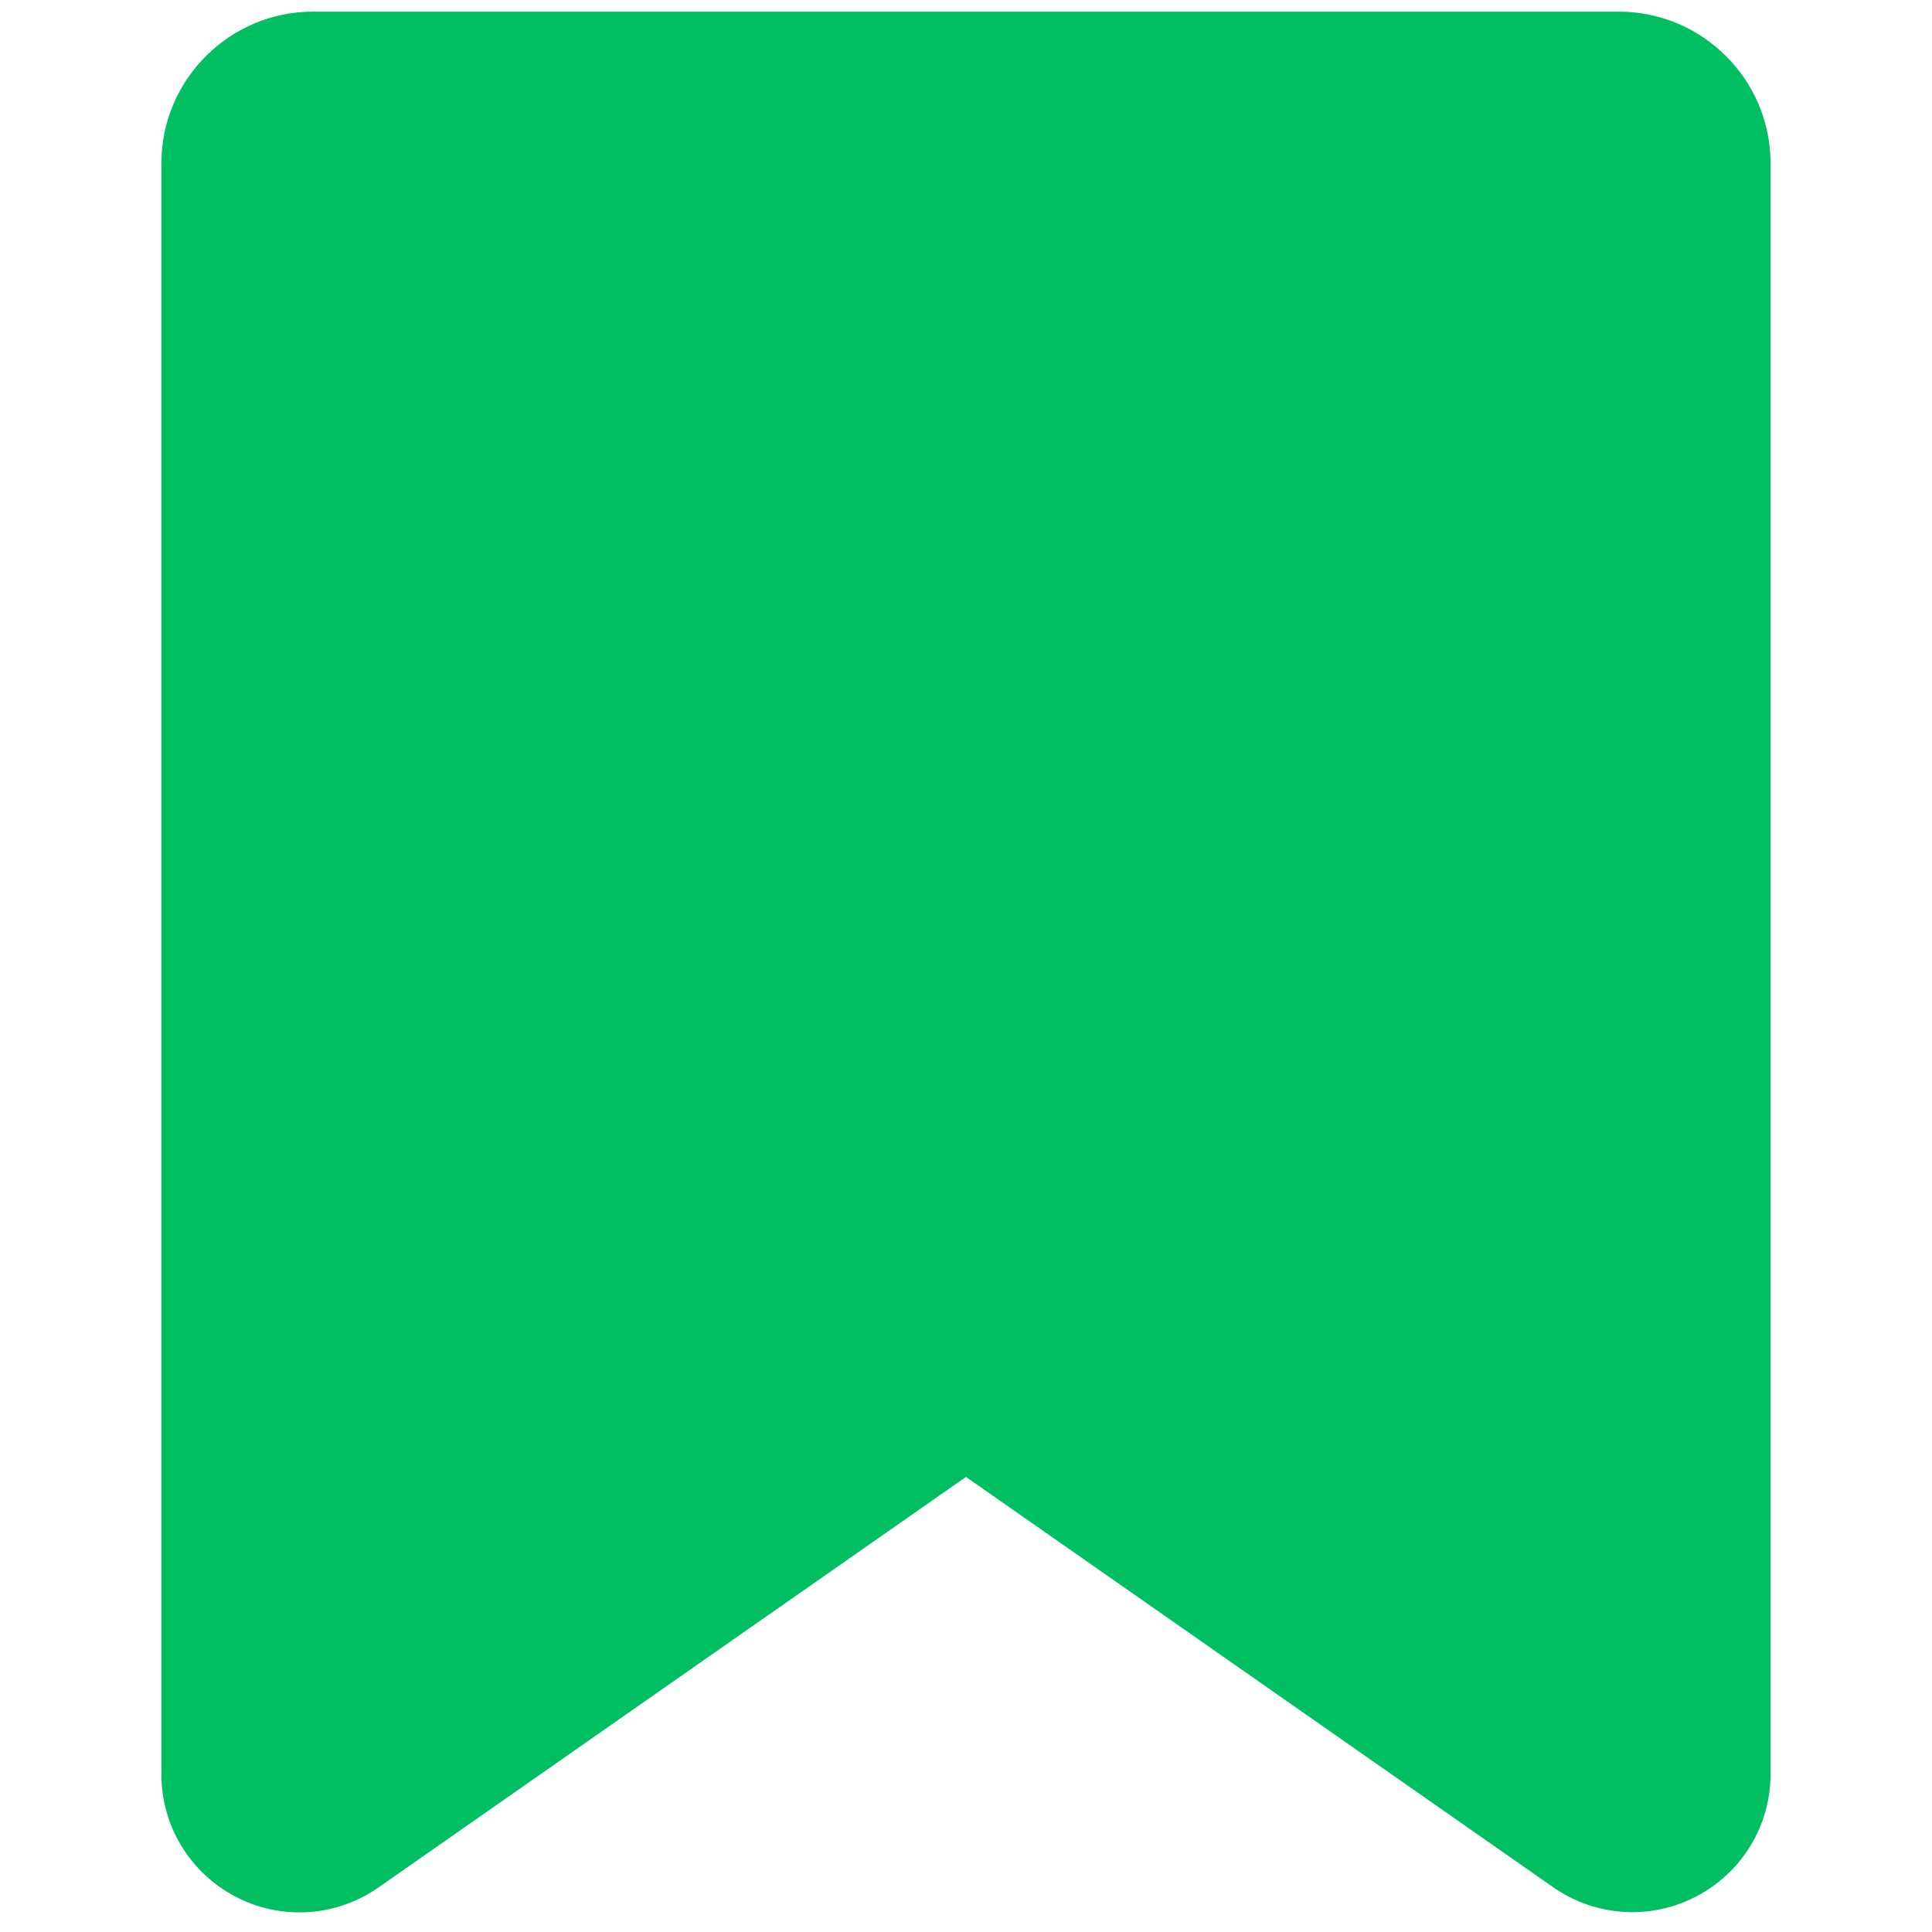
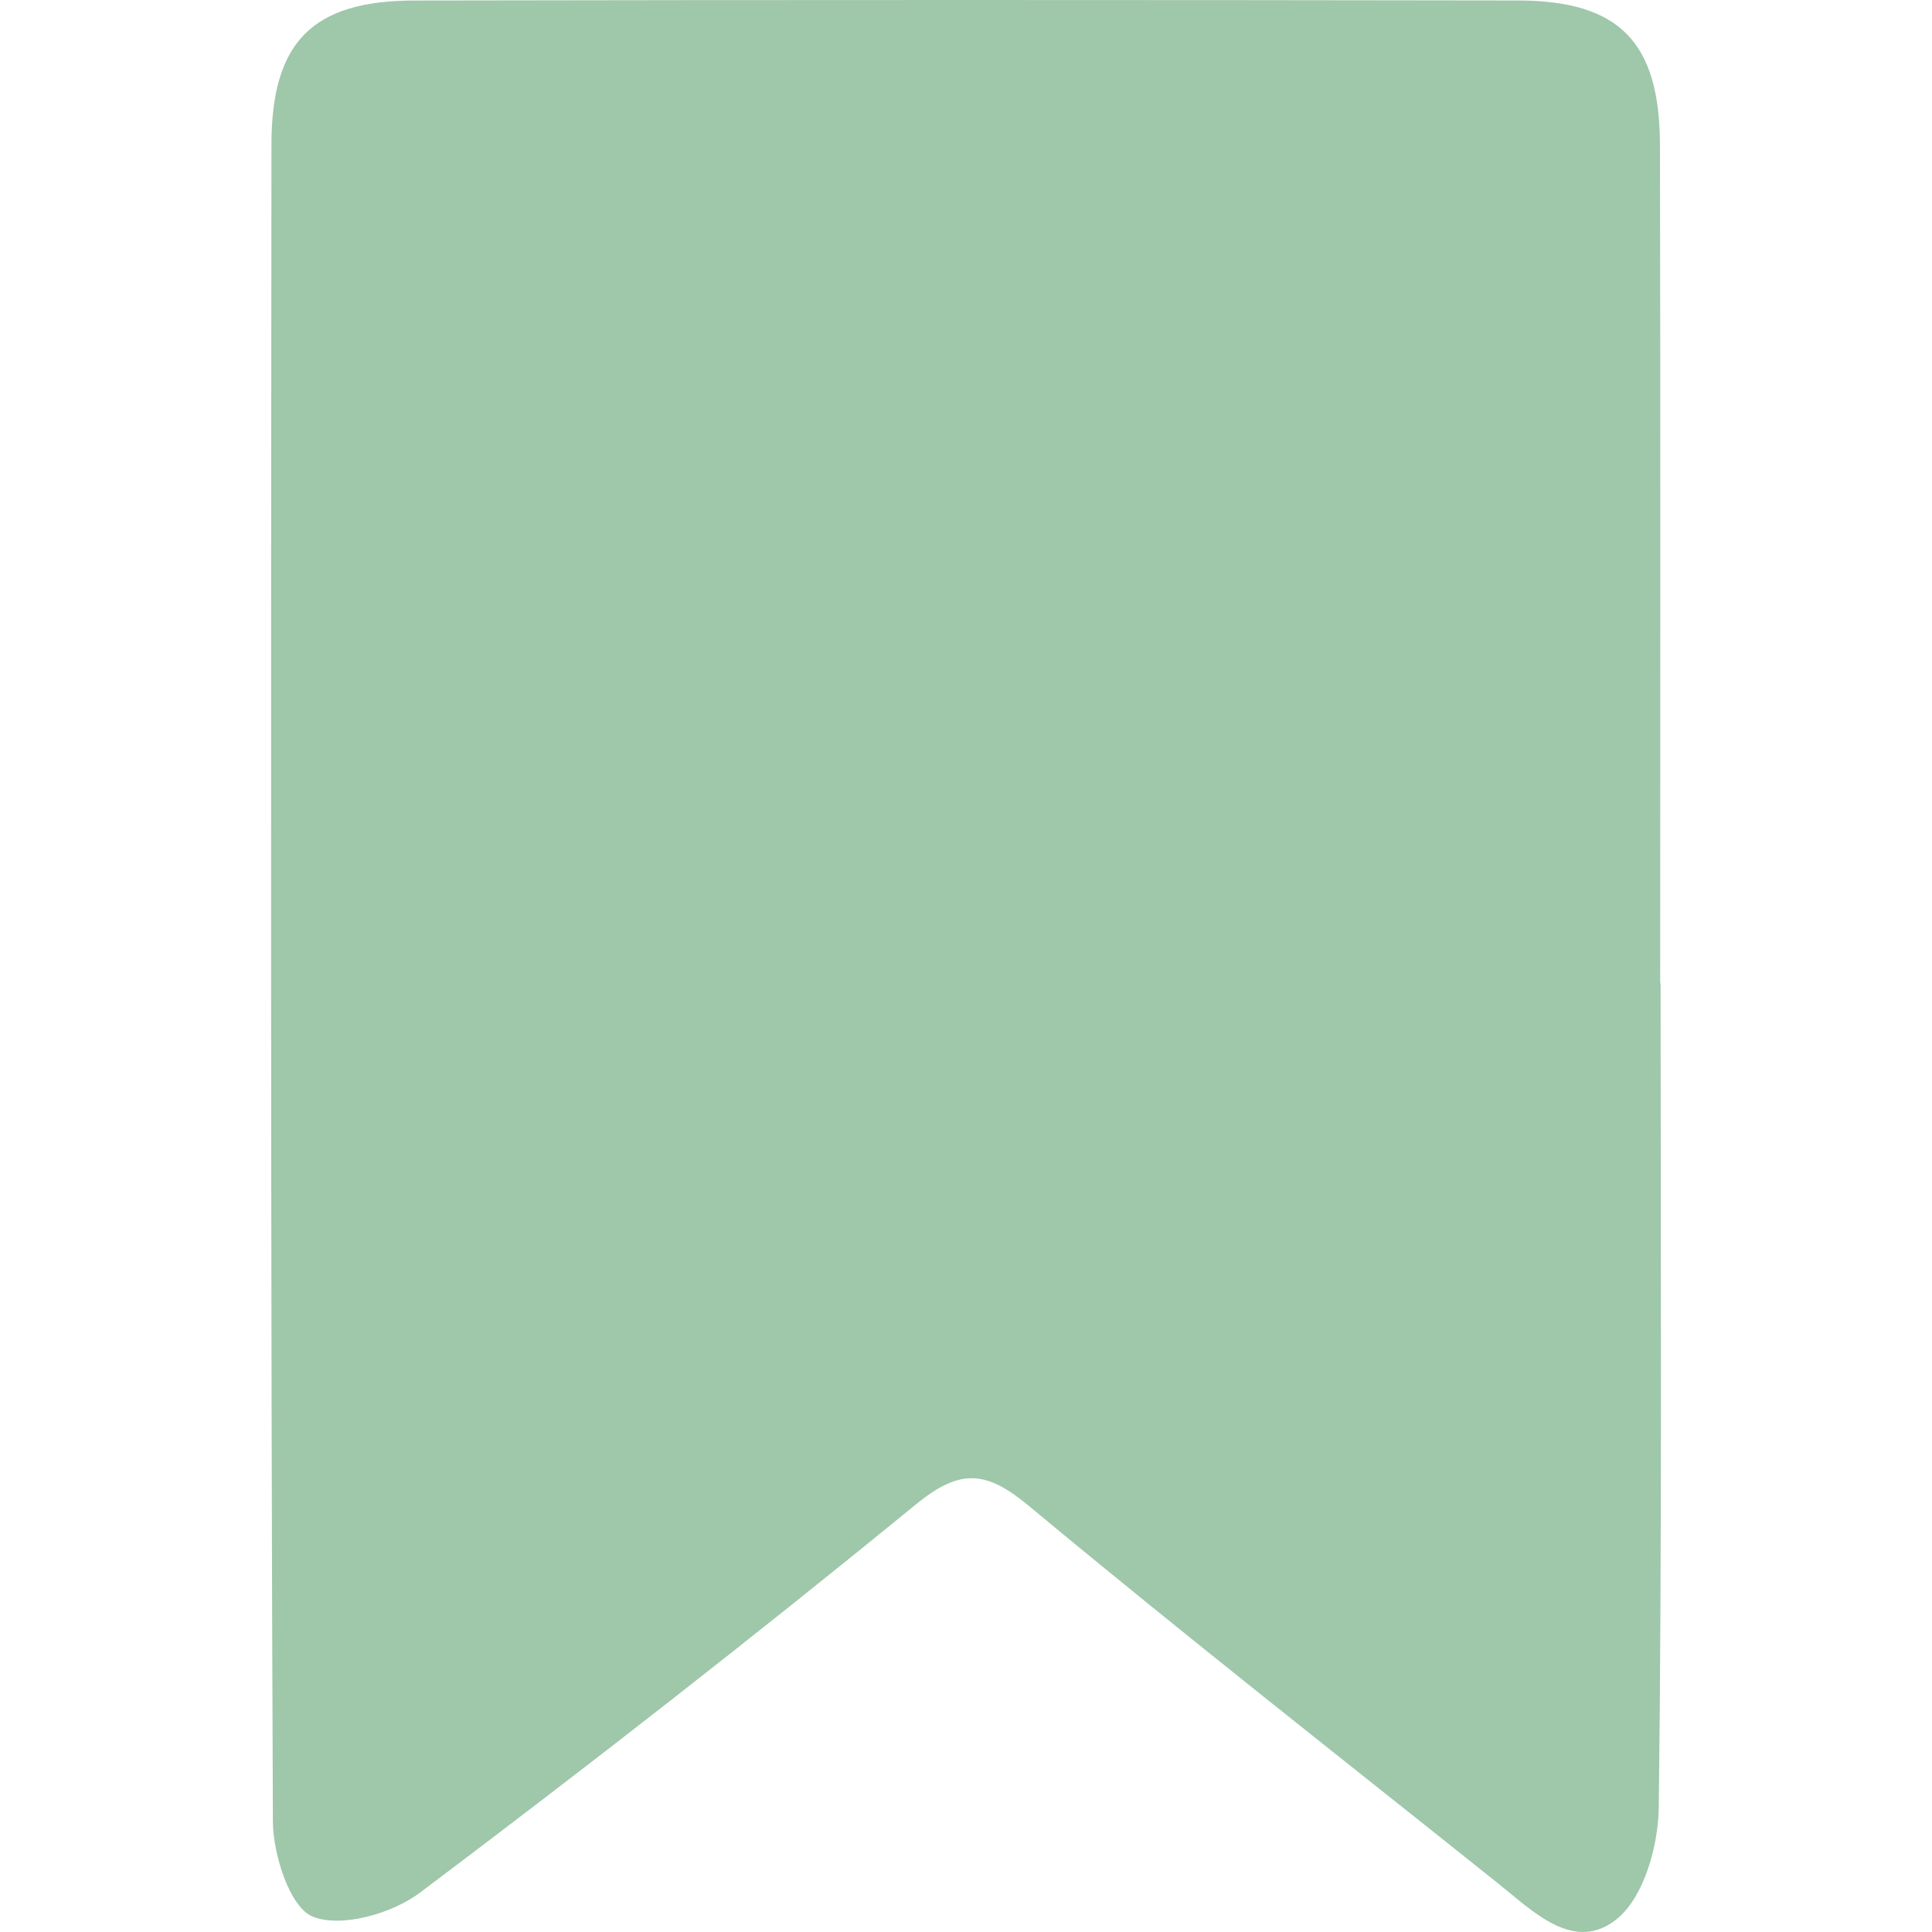
<svg xmlns="http://www.w3.org/2000/svg" width="24" zoomAndPan="magnify" viewBox="0 0 375 375" height="24" preserveAspectRatio="xMidYMid meet" version="1.0">
  <defs>
-     <clipPath id="edfa1280b1">
-       <path d="M 31.203 2.258 L 343.953 2.258 L 343.953 372 L 31.203 372 Z M 31.203 2.258 " clip-rule="nonzero" />
+     <clipPath id="caac90e859">
+       <path d="M 52.613 0 L 322.387 0 L 322.387 375 L 52.613 375 Z M 52.613 0 " clip-rule="nonzero" />
    </clipPath>
  </defs>
-   <g clip-path="url(#edfa1280b1)">
-     <path fill="#00bf63" d="M 314.191 2.258 L 60.742 2.258 C 44.547 2.258 31.328 15.477 31.328 31.672 L 31.328 344.406 C 31.328 354.422 36.879 363.52 45.75 368.156 C 49.641 370.215 53.93 371.191 58.164 371.191 C 63.547 371.191 68.926 369.531 73.504 366.324 L 187.496 286.668 L 301.488 366.324 C 309.727 372.047 320.371 372.734 329.242 368.098 C 338.113 363.465 343.664 354.367 343.664 344.352 L 343.664 31.672 C 343.664 15.477 330.445 2.258 314.191 2.258 Z M 314.191 2.258 " fill-opacity="1" fill-rule="nonzero" />
+   <g clip-path="url(#caac90e859)">
+     <path fill="#9fc7aa" d="M 322.32 190.867 C 322.32 244.18 322.625 297.496 321.965 350.805 C 321.875 358.227 319.121 368.121 313.922 372.402 C 305.656 379.203 297.727 371.125 290.859 365.633 C 260.453 341.328 229.793 317.332 199.875 292.434 C 191.613 285.562 186.602 284.793 177.844 291.953 C 146.273 317.758 114.102 342.855 81.516 367.363 C 76.109 371.43 66.301 374.23 60.73 372.031 C 56.289 370.281 52.996 360.02 52.969 353.523 C 52.508 245.043 52.594 136.555 52.688 28.07 C 52.703 8.148 60.625 0.133 80.449 0.098 C 151.82 -0.035 223.191 -0.027 294.559 0.09 C 314.297 0.121 322.148 8.102 322.195 28.141 C 322.324 82.383 322.242 136.621 322.242 190.867 C 322.266 190.867 322.293 190.867 322.32 190.867 " fill-opacity="1" fill-rule="nonzero" />
  </g>
</svg>
